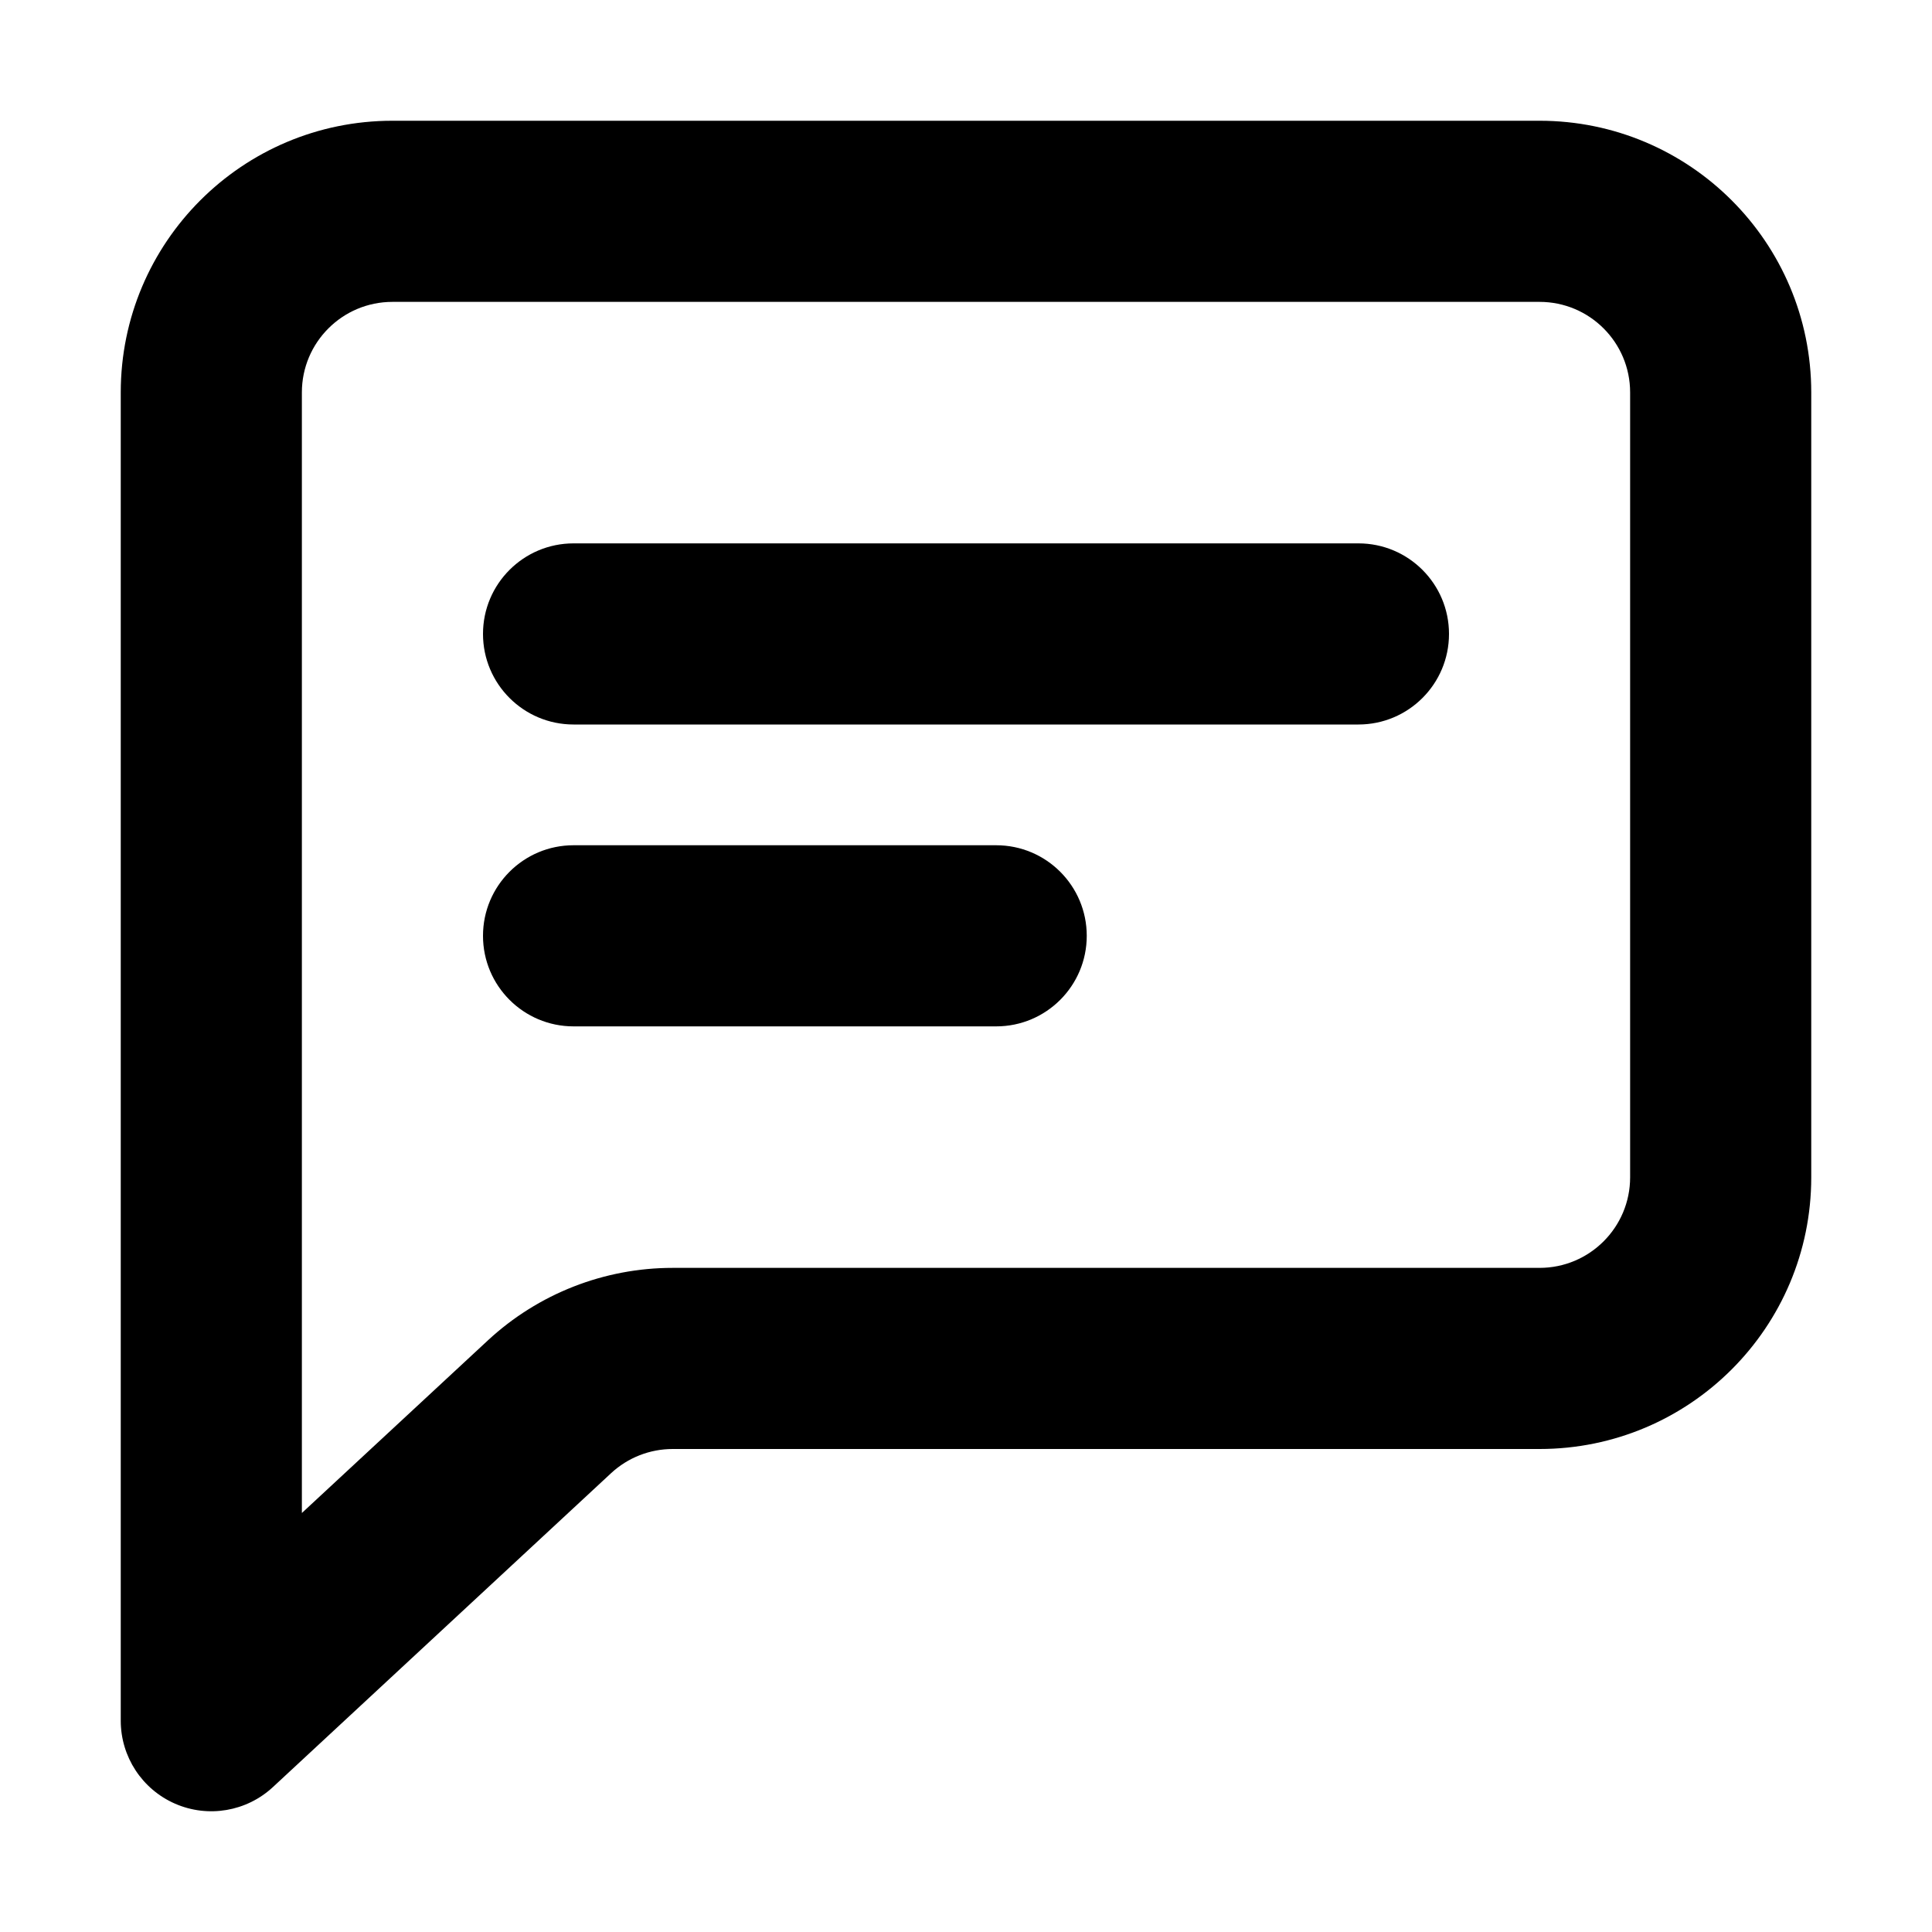
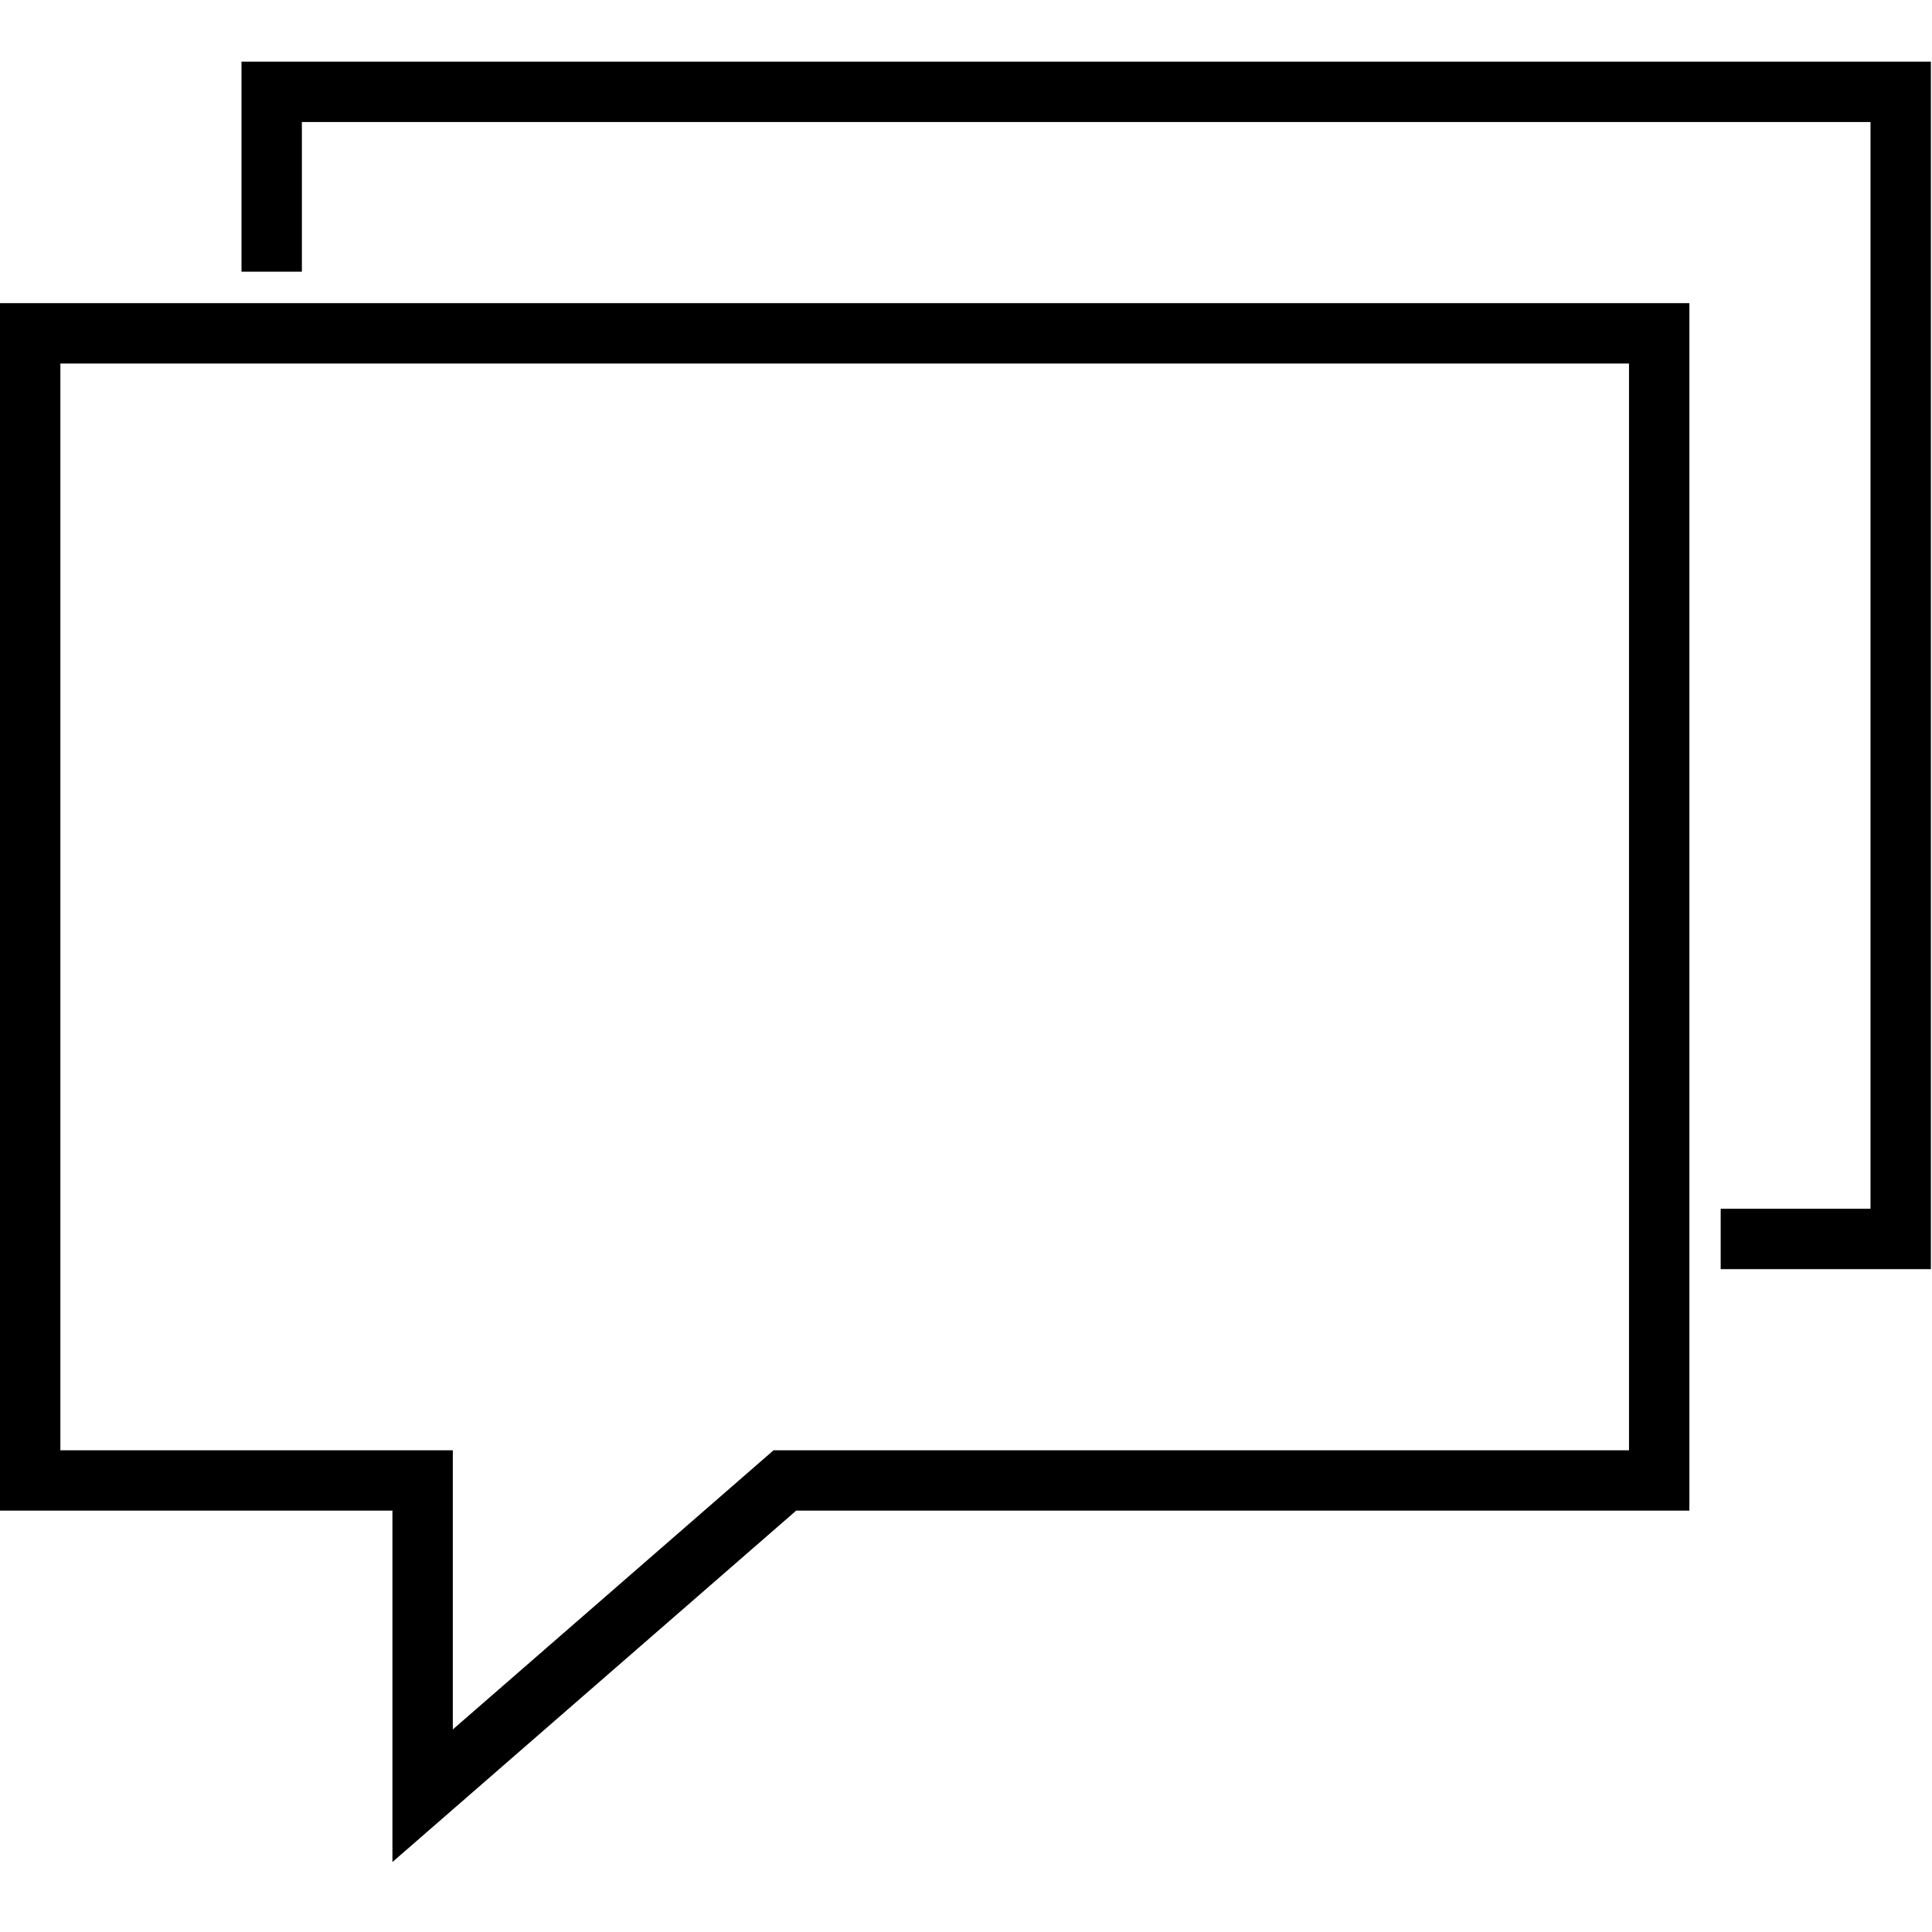
- <svg xmlns="http://www.w3.org/2000/svg" width="800px" height="800px" viewBox="0 0 16 16" fill="none">
-   <g fill="#000000">
-     <path d="M4 7.75A.75.75 0 014.75 7h3.5a.75.75 0 010 1.5h-3.5A.75.75 0 014 7.75zM4.75 4.5a.75.75 0 000 1.5h6.5a.75.75 0 000-1.5h-6.5z" />
-     <path fill-rule="evenodd" d="M15 3.25A2.25 2.25 0 0012.75 1h-9.5A2.25 2.25 0 001 3.25v11a.75.75 0 001.26.55l2.801-2.6a.75.75 0 01.51-.2h7.179A2.25 2.25 0 0015 9.75v-6.5zm-2.25-.75a.75.75 0 01.75.75v6.5a.75.75 0 01-.75.75H5.572a2.25 2.25 0 00-1.531.6L2.5 12.53V3.25a.75.75 0 01.75-.75h9.5z" clip-rule="evenodd" />
-   </g>
+ <svg xmlns="http://www.w3.org/2000/svg" version="1.1" id="Layer_1" width="800px" height="800px" viewBox="0 0 64 64" enable-background="new 0 0 64 64" xml:space="preserve">
+   <polygon fill="none" stroke="#000000" stroke-width="2" stroke-miterlimit="10" points="26,49.042 54.963,49.042 54.963,11.042   1,11.042 1,49.042 14,49.042 14,59.486 " />
+   <polyline fill="none" stroke="#000000" stroke-width="2" stroke-miterlimit="10" points="57,41.042 62.963,41.042 62.963,3.042   9,3.042 9,9 " />
</svg>
